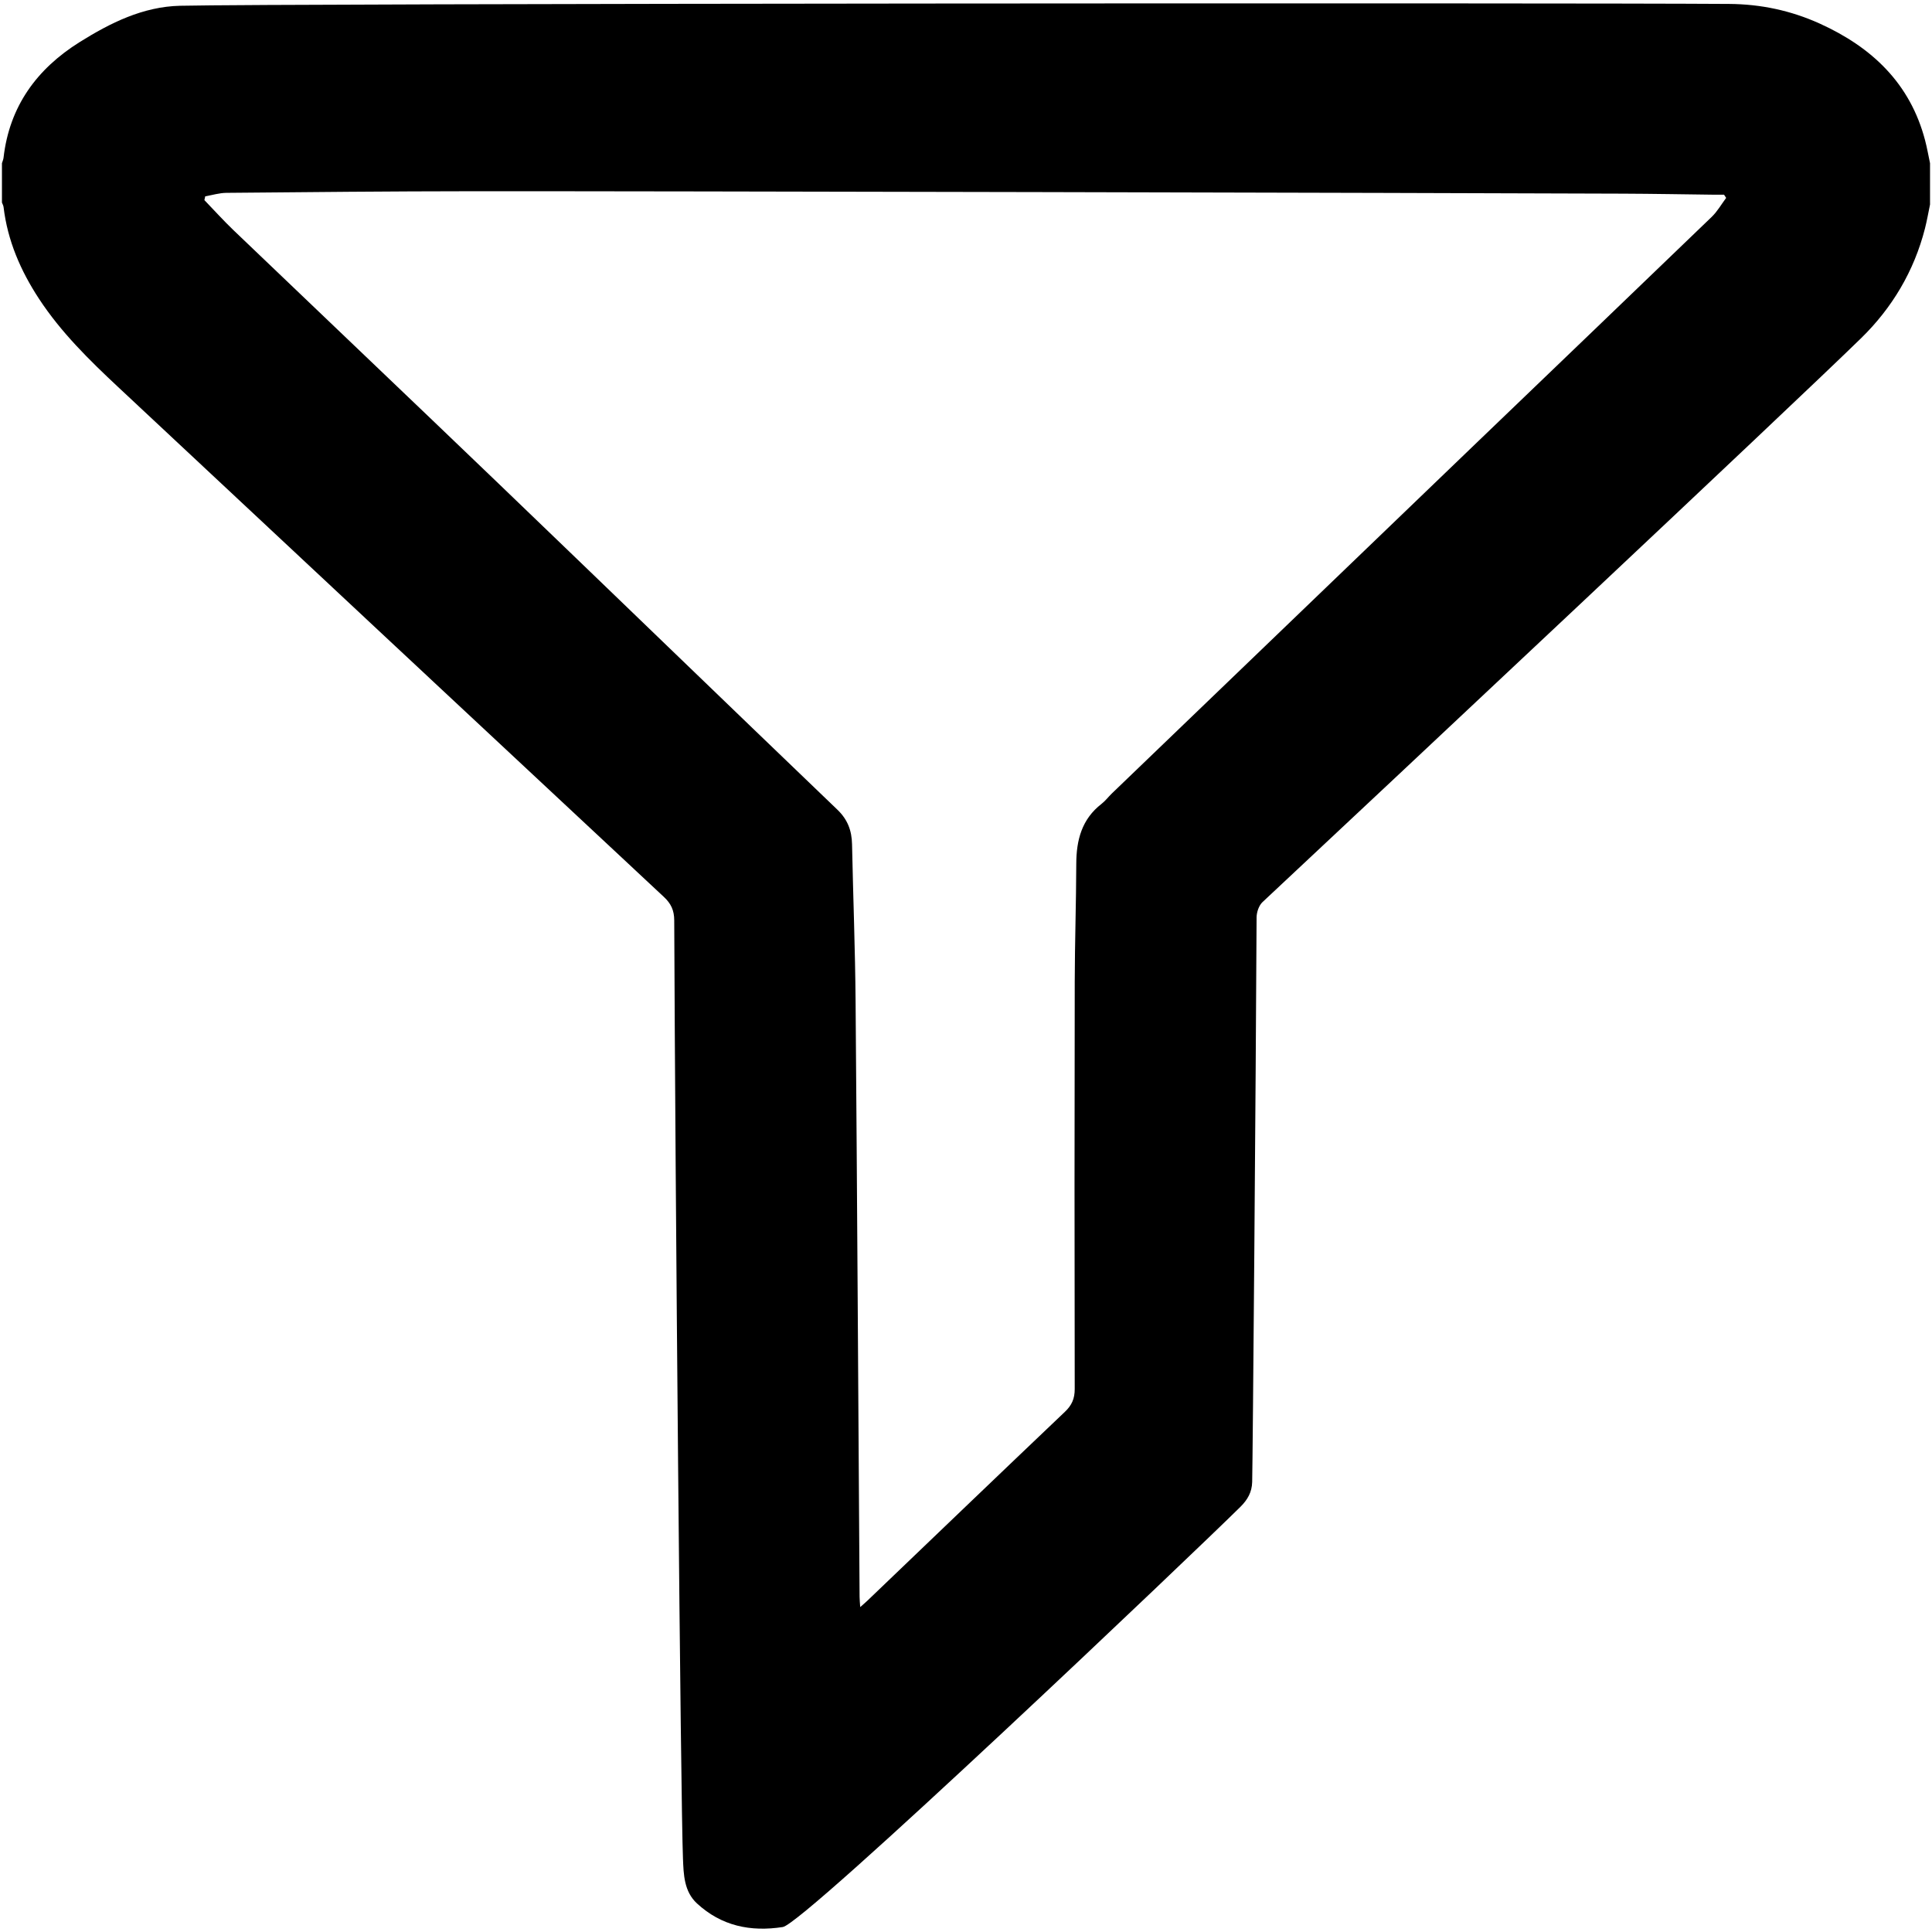
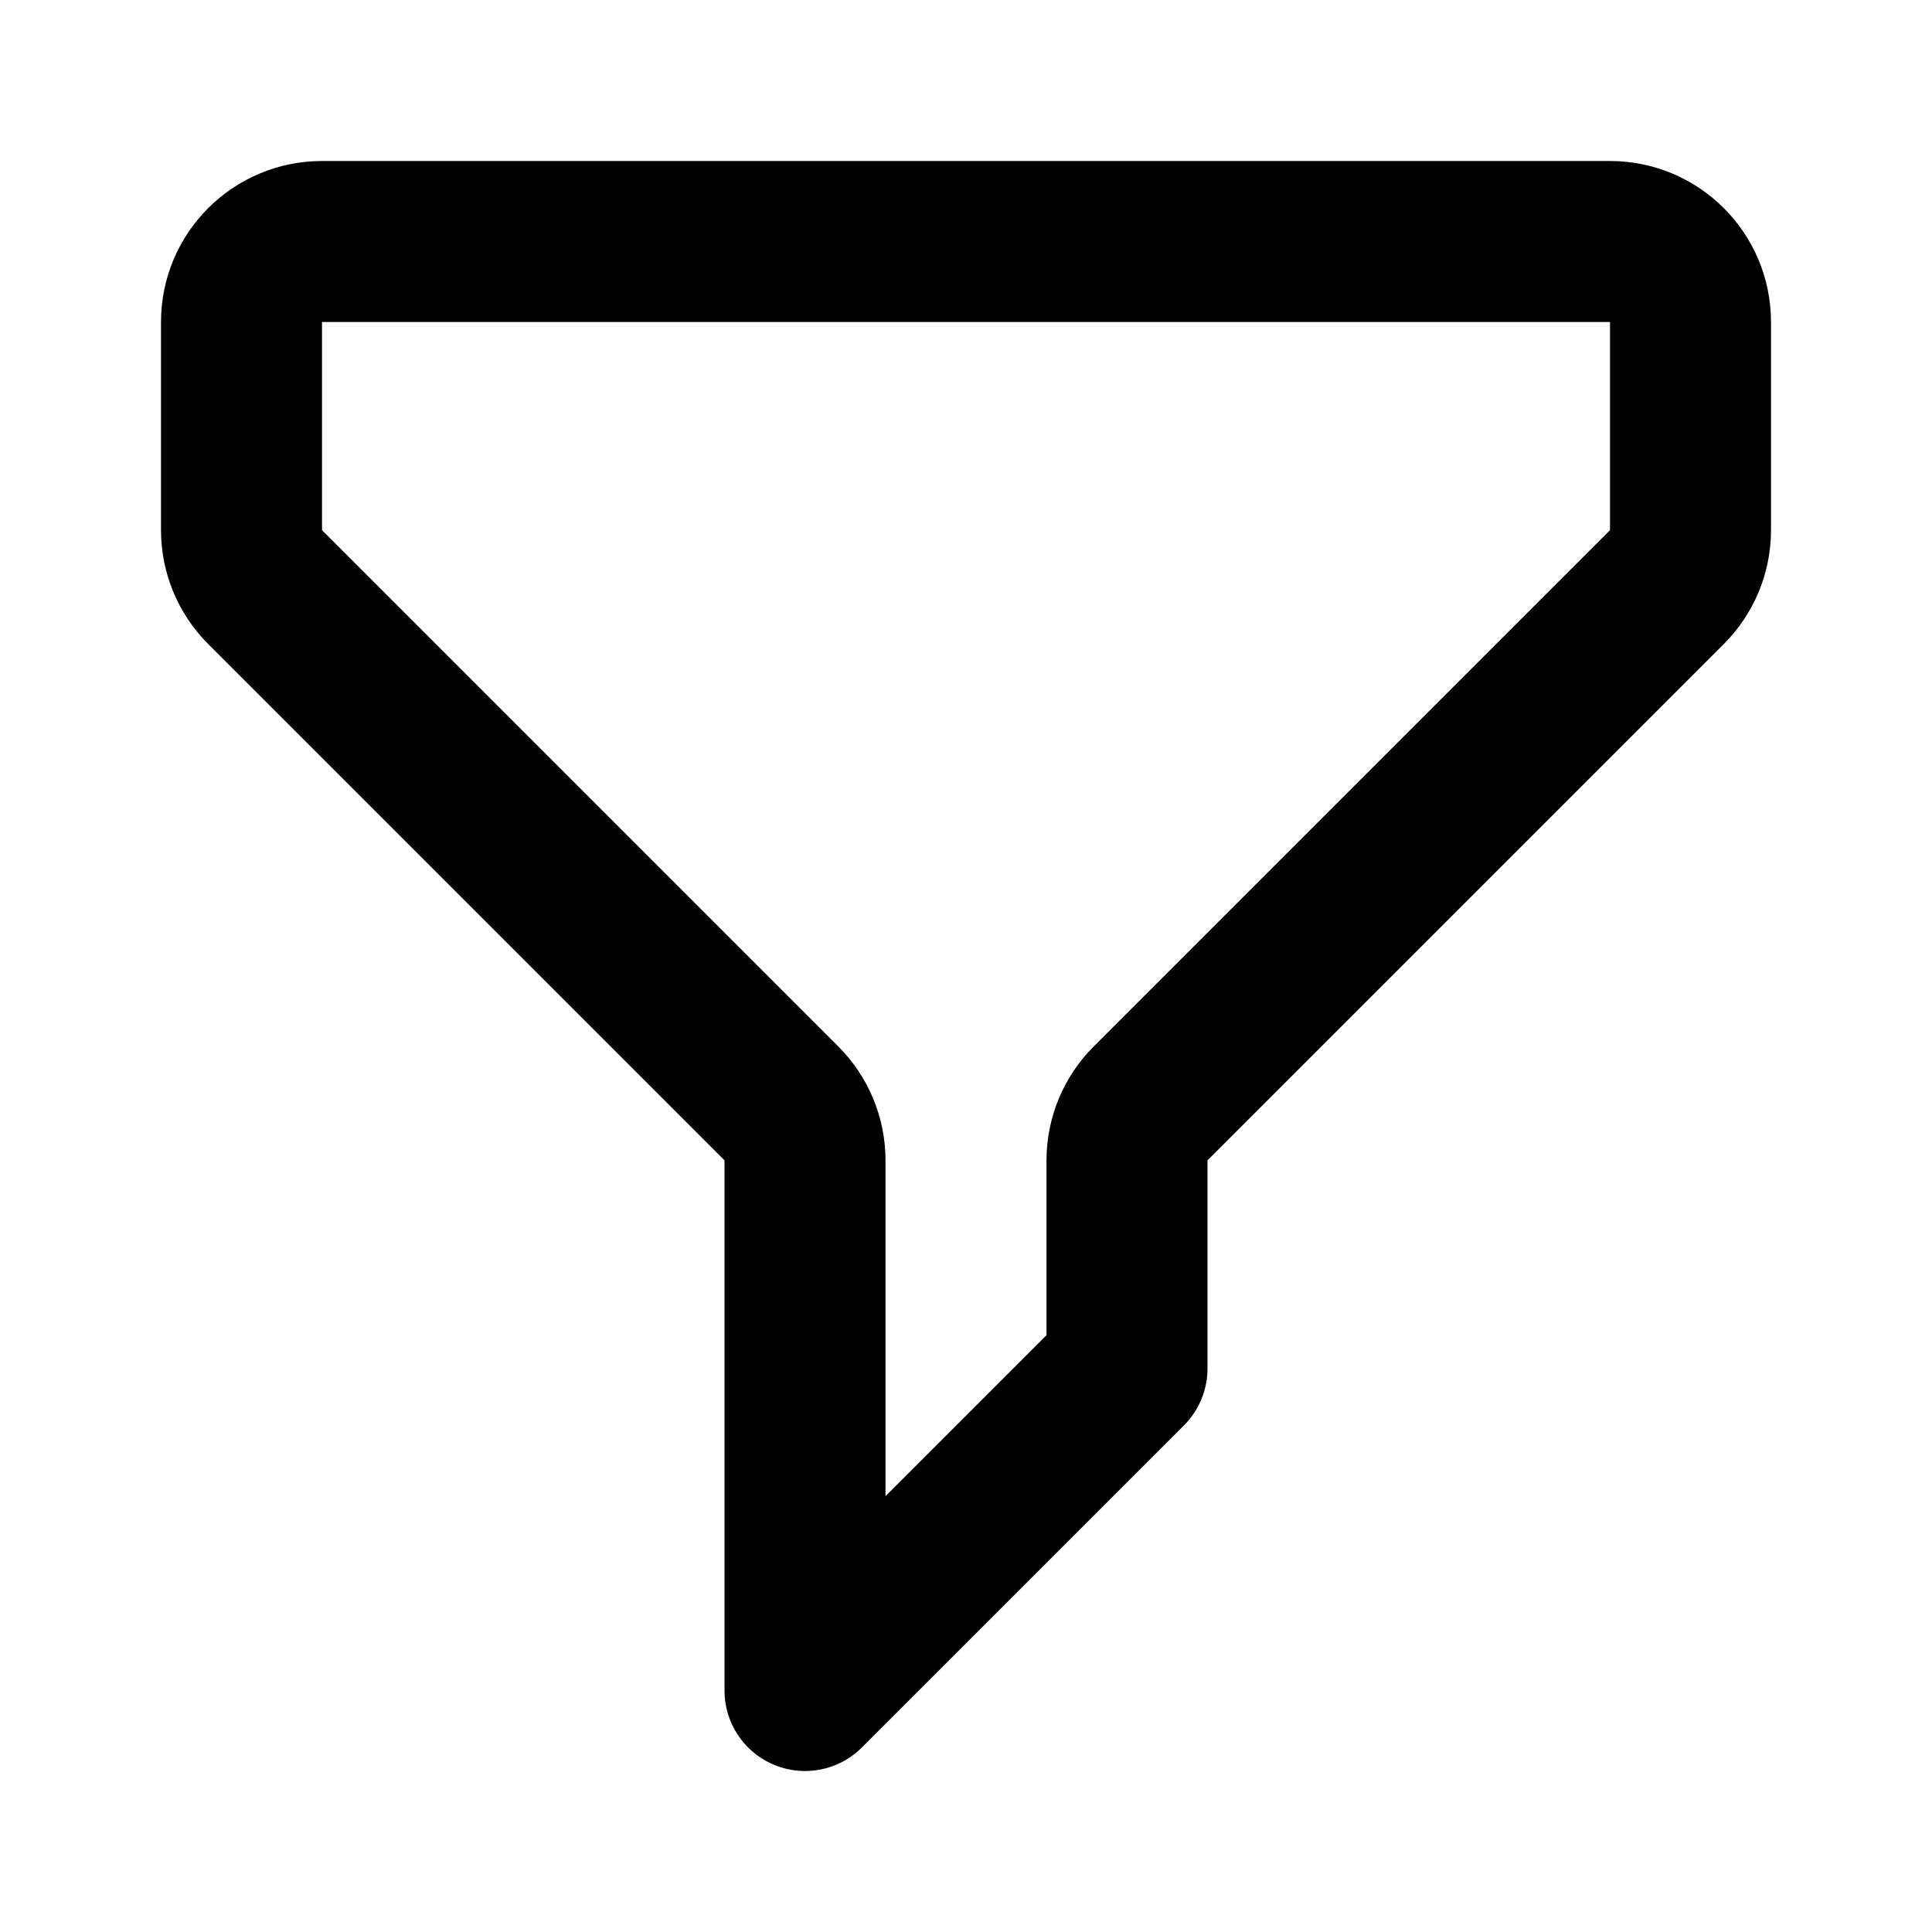
- <svg xmlns="http://www.w3.org/2000/svg" version="1.1" width="1em" height="1em" x="0px" y="0px" viewBox="0 0 980 982" style="enable-background:new 0 0 980 982;" xml:space="preserve">
-   <path d="M980,103.96c-0.85,4.04-1.54,8.11-2.56,12.11c-5.53,21.71-16.71,40.45-32.53,55.88  c-37.69,36.77-240.93,227.38-304.21,286.58c-1.84,1.73-2.98,5.13-3,7.76c-0.38,83.16-1.94,274.45-2.24,286.94  c-0.12,5.26-2.41,9.13-5.98,12.67c-22.85,22.63-221.61,211.86-232.59,213.57c-16.42,2.55-31.21-0.53-43.63-11.99  c-6.61-6.1-6.79-14.76-7.12-22.77c-1.18-28.96-3.95-346.91-4.44-476.9c-0.02-5.14-1.62-8.53-5.33-11.99  c-92.5-86.27-184.9-172.65-277.28-259.05c-14.74-13.78-29.13-27.9-40.28-44.92c-9.34-14.26-15.97-29.53-18-46.61  c-0.09-0.78-0.54-1.52-0.82-2.28c0-6.67,0-13.33,0-20c0.28-0.93,0.7-1.84,0.81-2.79c2.98-26.11,16.92-45.14,38.66-58.76  C55.09,11.63,71.64,3.38,90.51,2.93C139.82,1.76,789.76,1.39,877.92,2c16.12,0.11,31.39,3.37,45.98,9.97  c26.47,11.98,45.98,30.33,53.59,59.36c1.01,3.83,1.68,7.76,2.51,11.64C980,89.96,980,96.96,980,103.96z M876.38,100.58  c-0.36-0.54-0.72-1.08-1.08-1.62c-1.8,0-3.6,0.02-5.39,0c-15.33-0.18-30.66-0.47-45.98-0.53c-102.81-0.4-492.73-1.31-584.88-1.23  c-41.66,0.03-83.31,0.44-124.97,0.82c-3.59,0.03-7.18,1.15-10.76,1.76c-0.14,0.64-0.29,1.29-0.43,1.93  c4.92,5.11,9.68,10.39,14.79,15.29c44.9,42.98,89.95,85.79,134.78,128.84c57.44,55.17,114.67,110.56,172.15,165.69  c5.28,5.06,7.33,10.69,7.47,17.66c0.54,26.65,1.59,53.3,1.8,79.95c0.81,100.81,1.36,201.62,2.03,302.44  c0.01,1.54,0.18,3.08,0.32,5.27c1.62-1.44,2.63-2.28,3.58-3.19c33.46-32.03,66.87-64.12,100.44-96.04c3.53-3.35,5.02-6.7,5.01-11.63  c-0.14-68.99-0.12-137.98,0.01-206.96c0.04-19.99,0.72-39.99,0.78-59.98c0.04-12.06,2.79-22.68,12.83-30.45  c1.96-1.52,3.48-3.58,5.28-5.32c61.85-59.48,123.7-118.96,185.57-178.42c39.77-38.21,79.61-76.36,119.31-114.63  C871.92,107.44,873.96,103.81,876.38,100.58z" />
+ <svg xmlns="http://www.w3.org/2000/svg" class="h-6 w-6" fill="none" viewBox="0 0 24 24" stroke="currentColor">
+   <path stroke-linecap="round" stroke-linejoin="round" stroke-width="2" d="M3 4a1 1 0 011-1h16a1 1 0 011 1v2.586a1 1 0 01-.293.707l-6.414 6.414a1 1 0 00-.293.707V17l-4 4v-6.586a1 1 0 00-.293-.707L3.293 7.293A1 1 0 013 6.586V4z" />
</svg>
